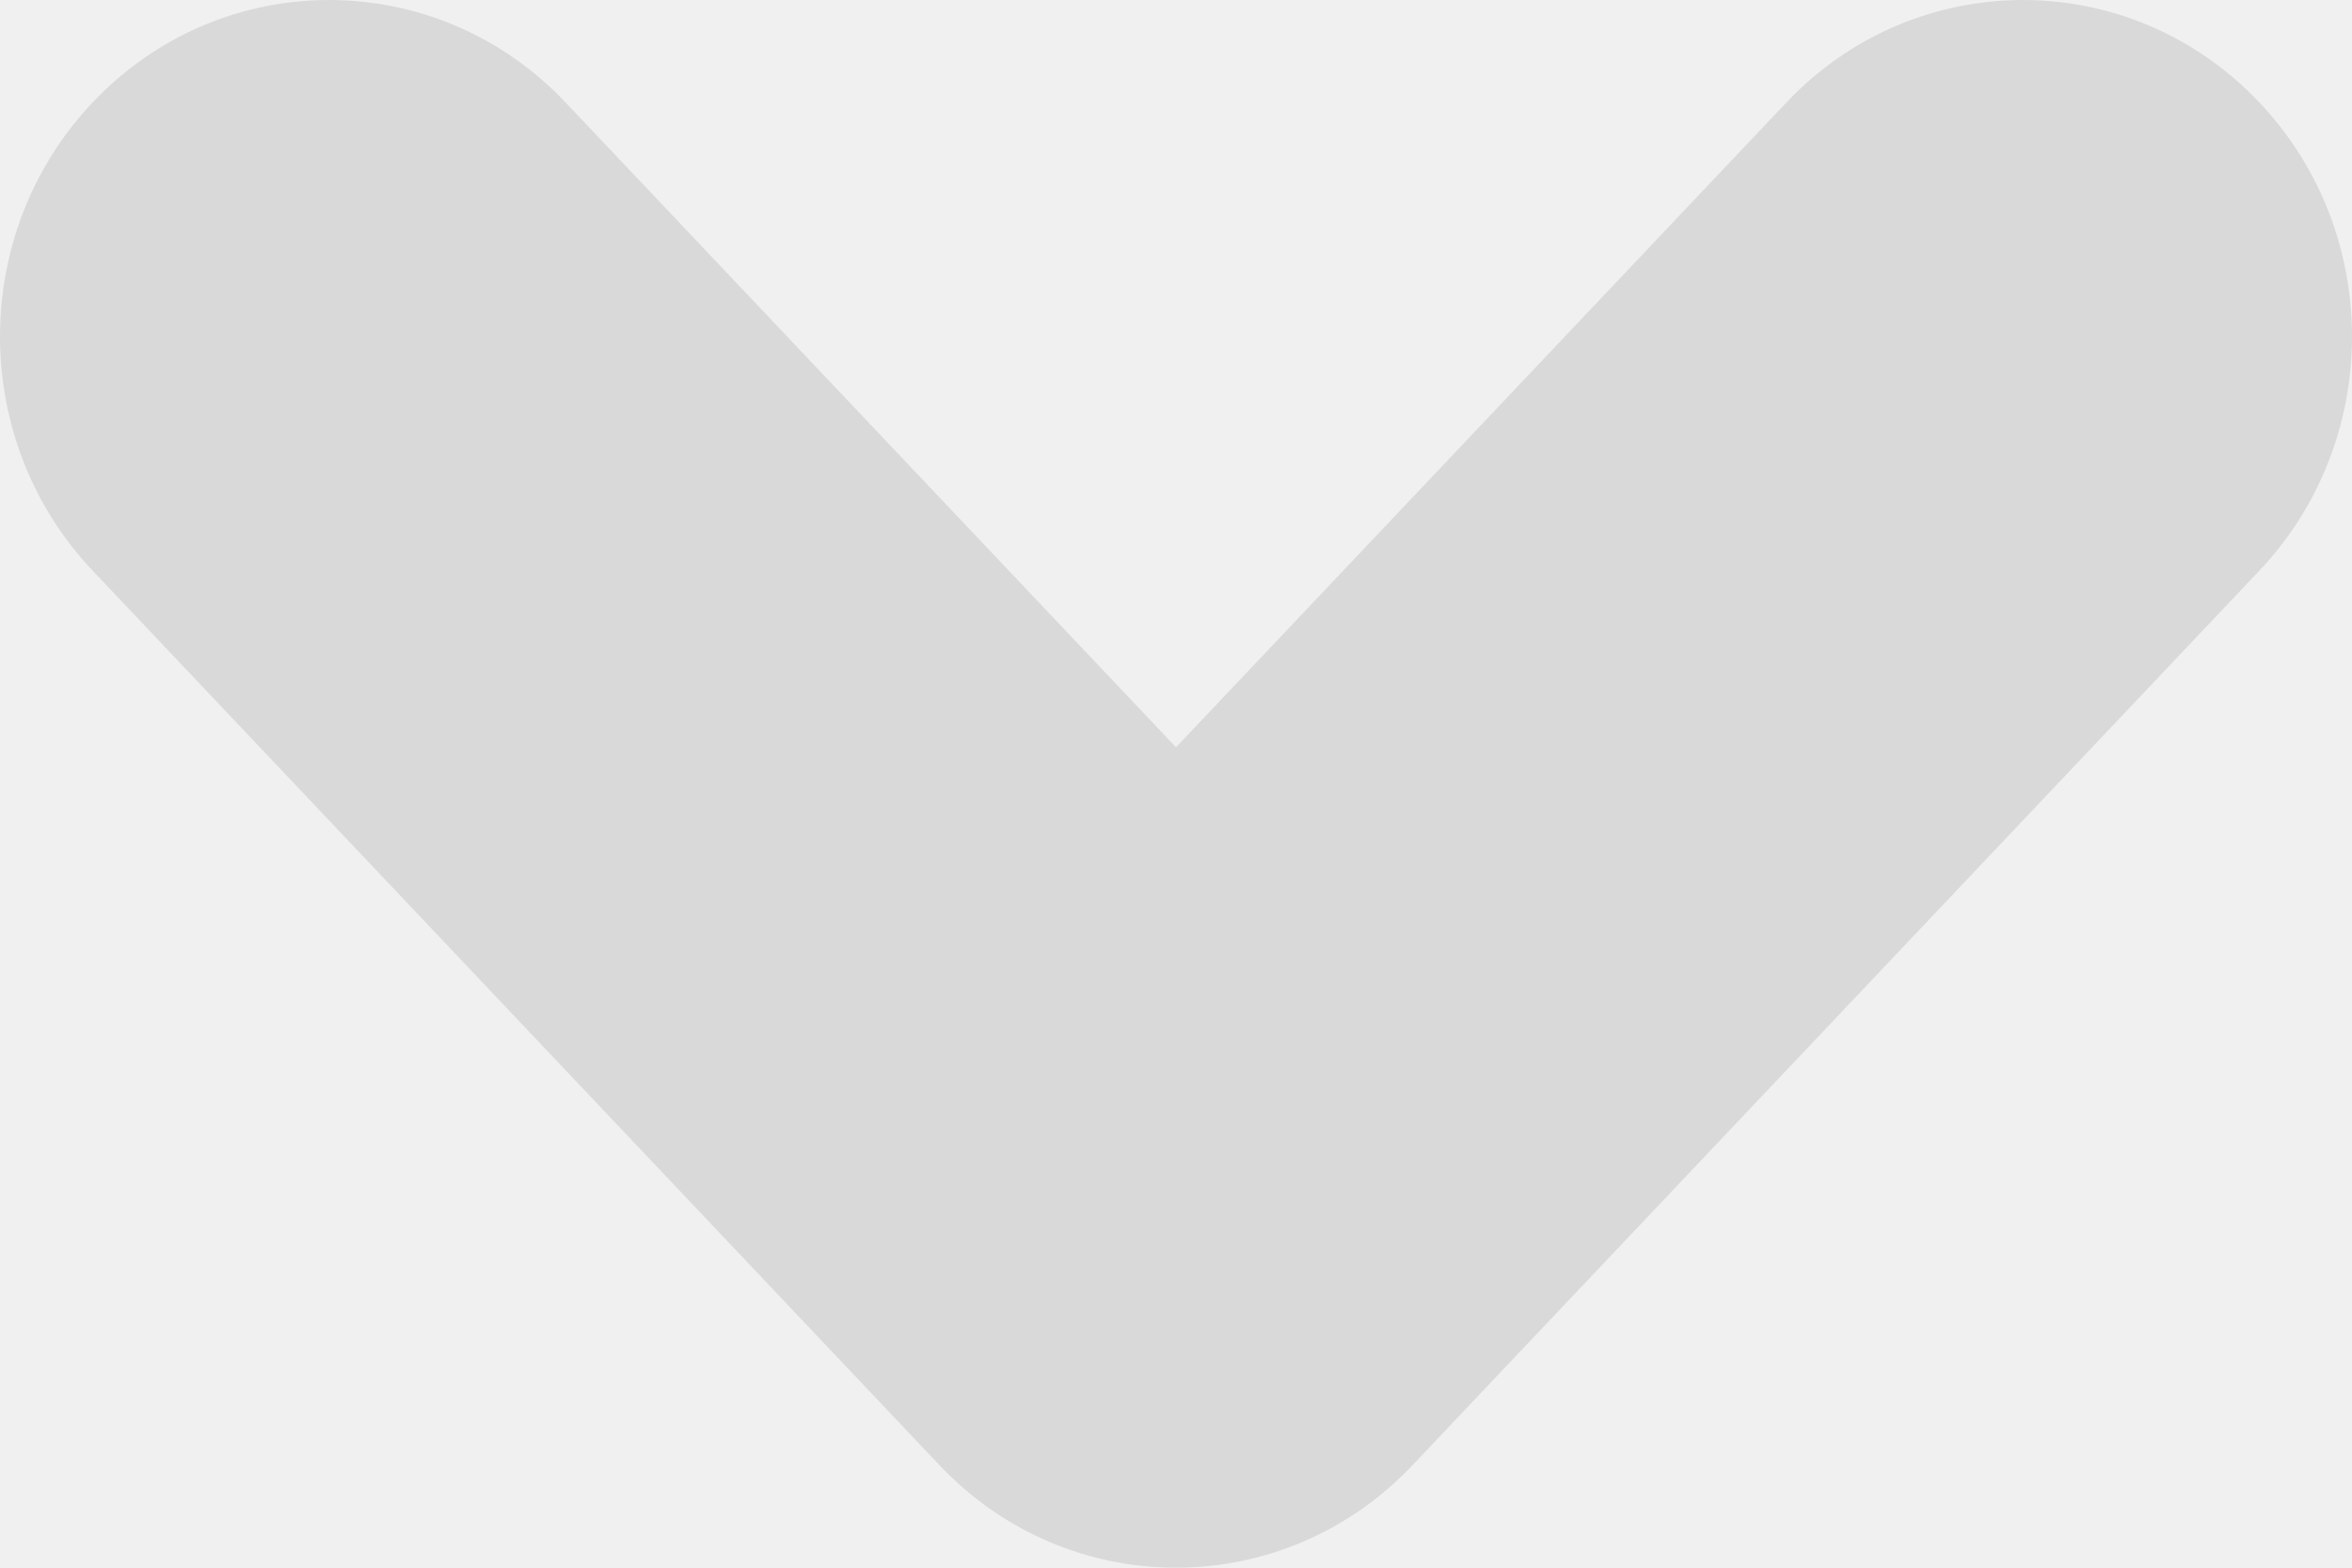
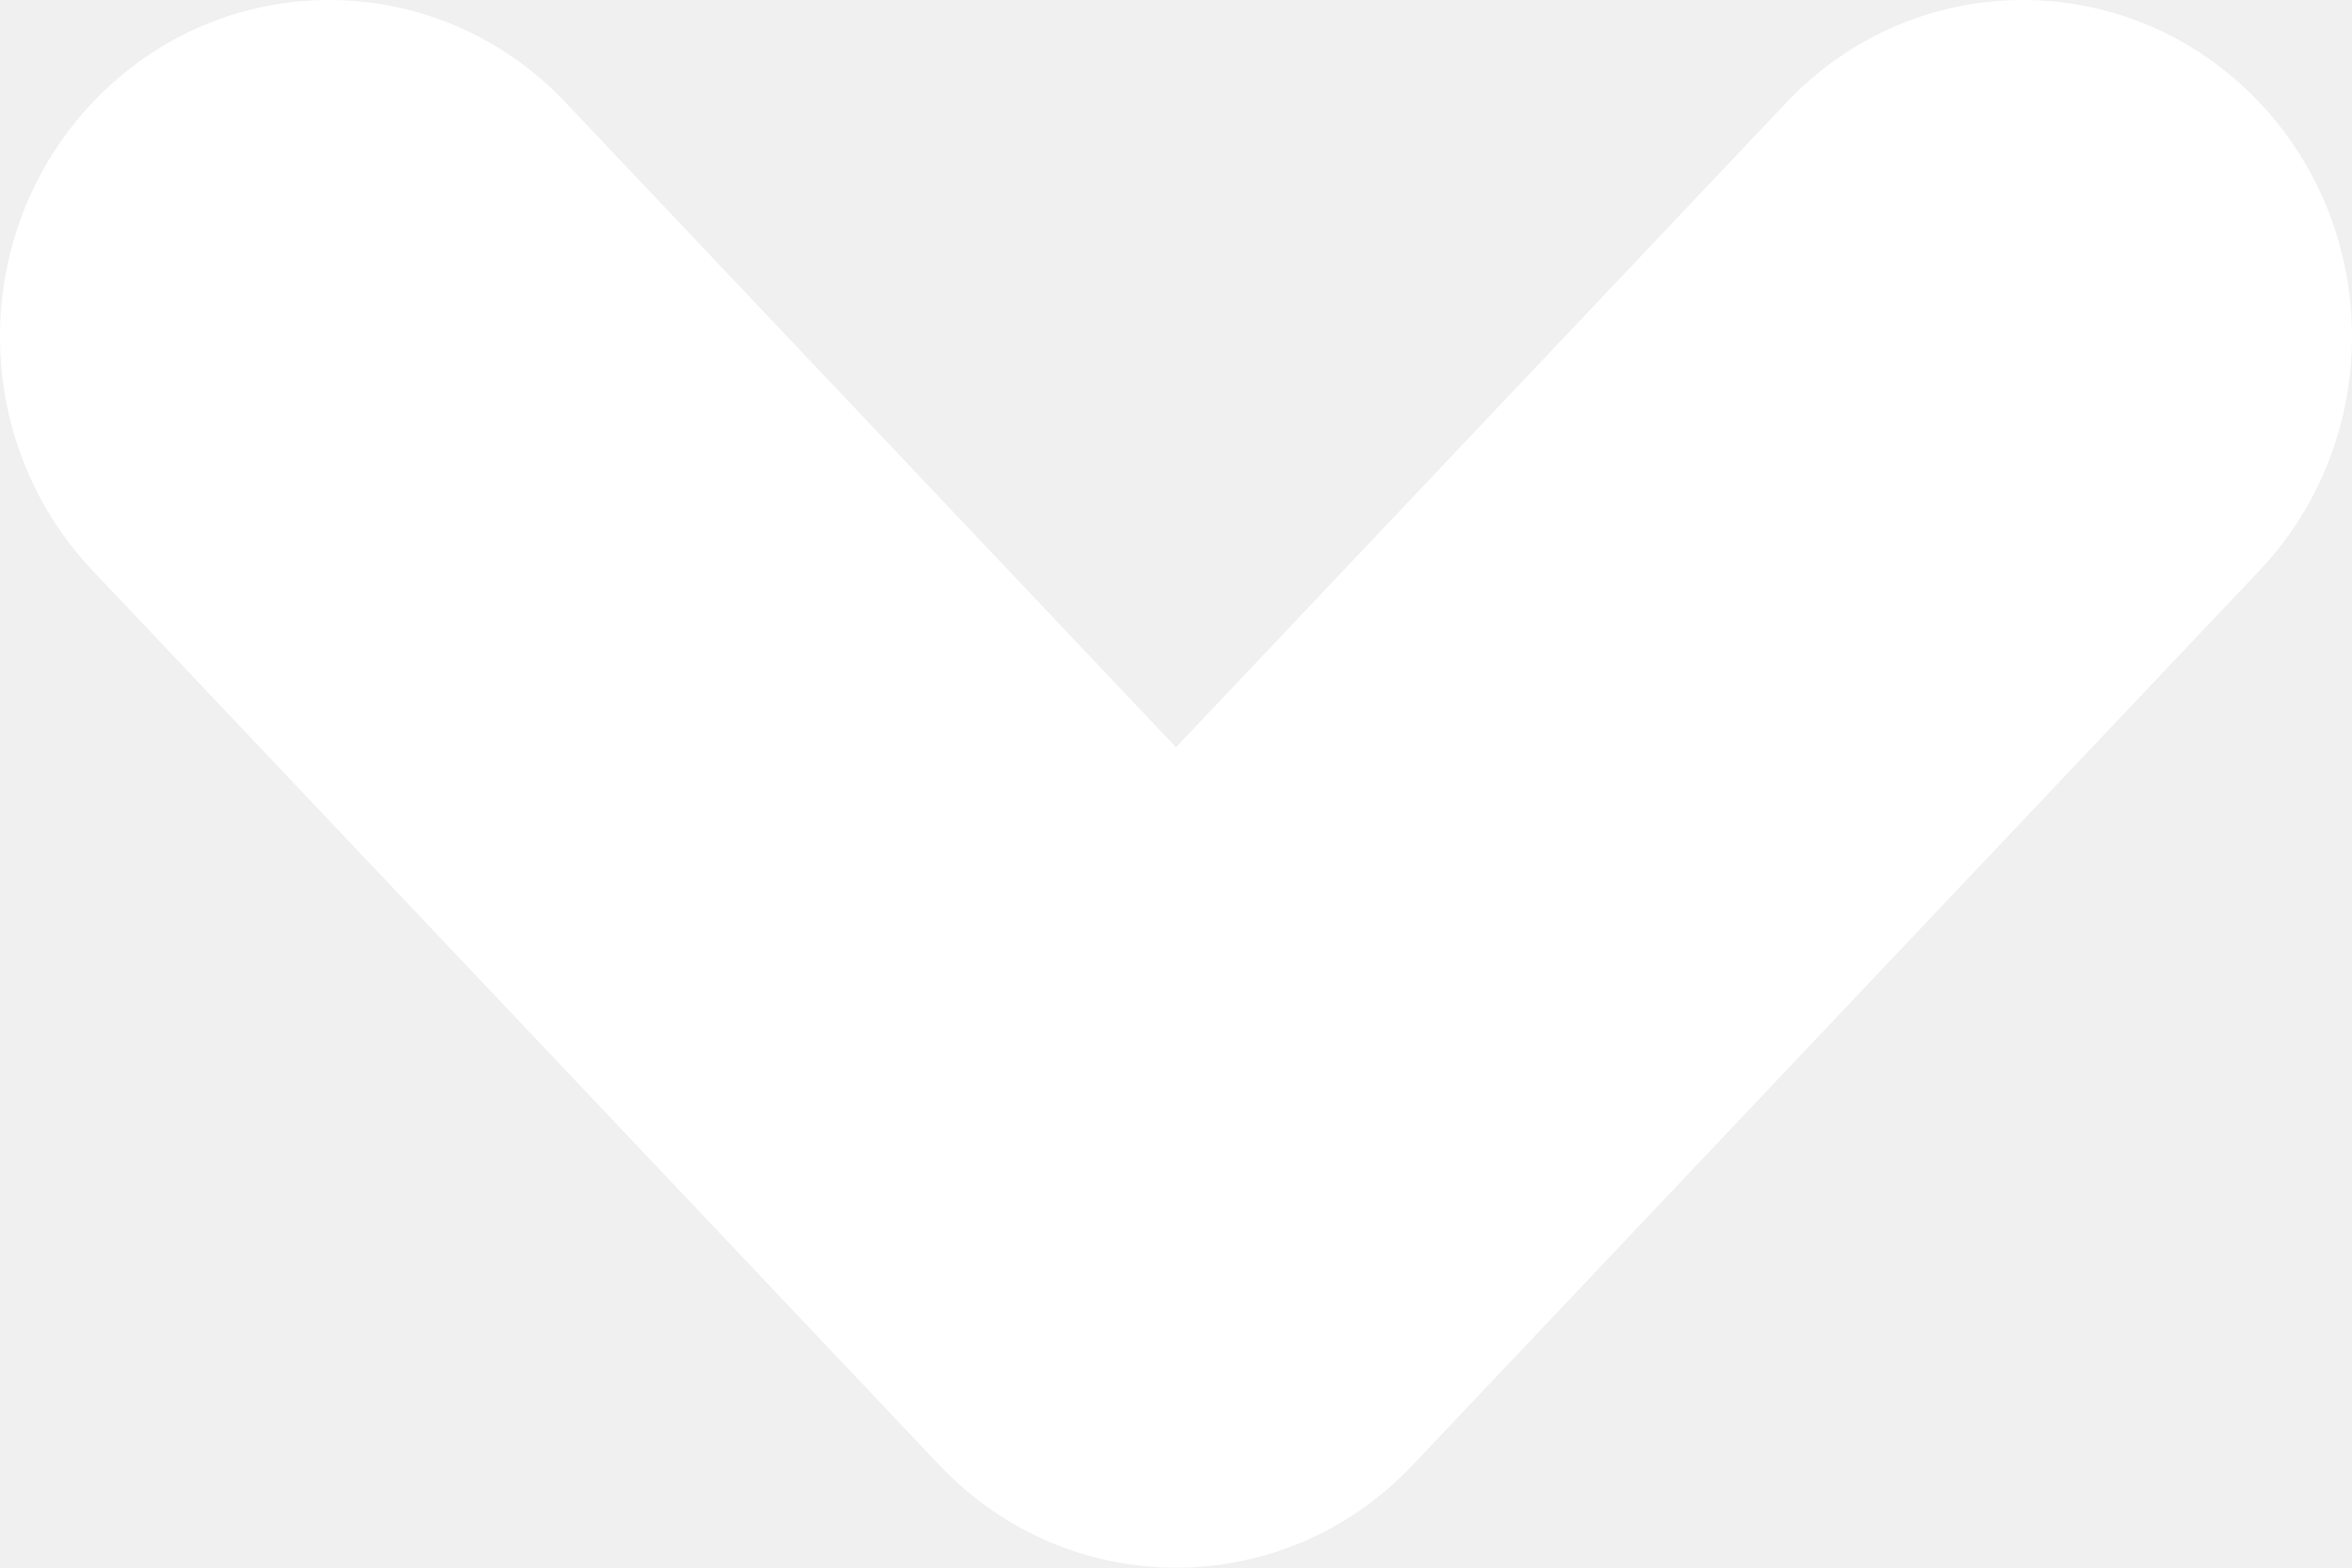
<svg xmlns="http://www.w3.org/2000/svg" width="156" height="104" viewBox="0 0 156 104" fill="none">
-   <path fill-rule="evenodd" clip-rule="evenodd" d="M93.683 97.205C85.108 106.265 70.892 106.265 62.317 97.205L6.144 37.856C-2.048 29.201 -2.048 15.45 6.144 6.795C14.719 -2.265 28.934 -2.265 37.51 6.795L78 49.574L118.49 6.795C127.066 -2.265 141.281 -2.265 149.856 6.795C158.048 15.45 158.048 29.201 149.856 37.856L93.683 97.205Z" fill="#D9D9D9" />
+   <path fill-rule="evenodd" clip-rule="evenodd" d="M93.683 97.205C85.108 106.265 70.892 106.265 62.317 97.205L6.144 37.856C-2.048 29.201 -2.048 15.45 6.144 6.795C14.719 -2.265 28.934 -2.265 37.51 6.795L78 49.574L118.49 6.795C127.066 -2.265 141.281 -2.265 149.856 6.795C158.048 15.45 158.048 29.201 149.856 37.856L93.683 97.205Z" fill="white" />
</svg>
